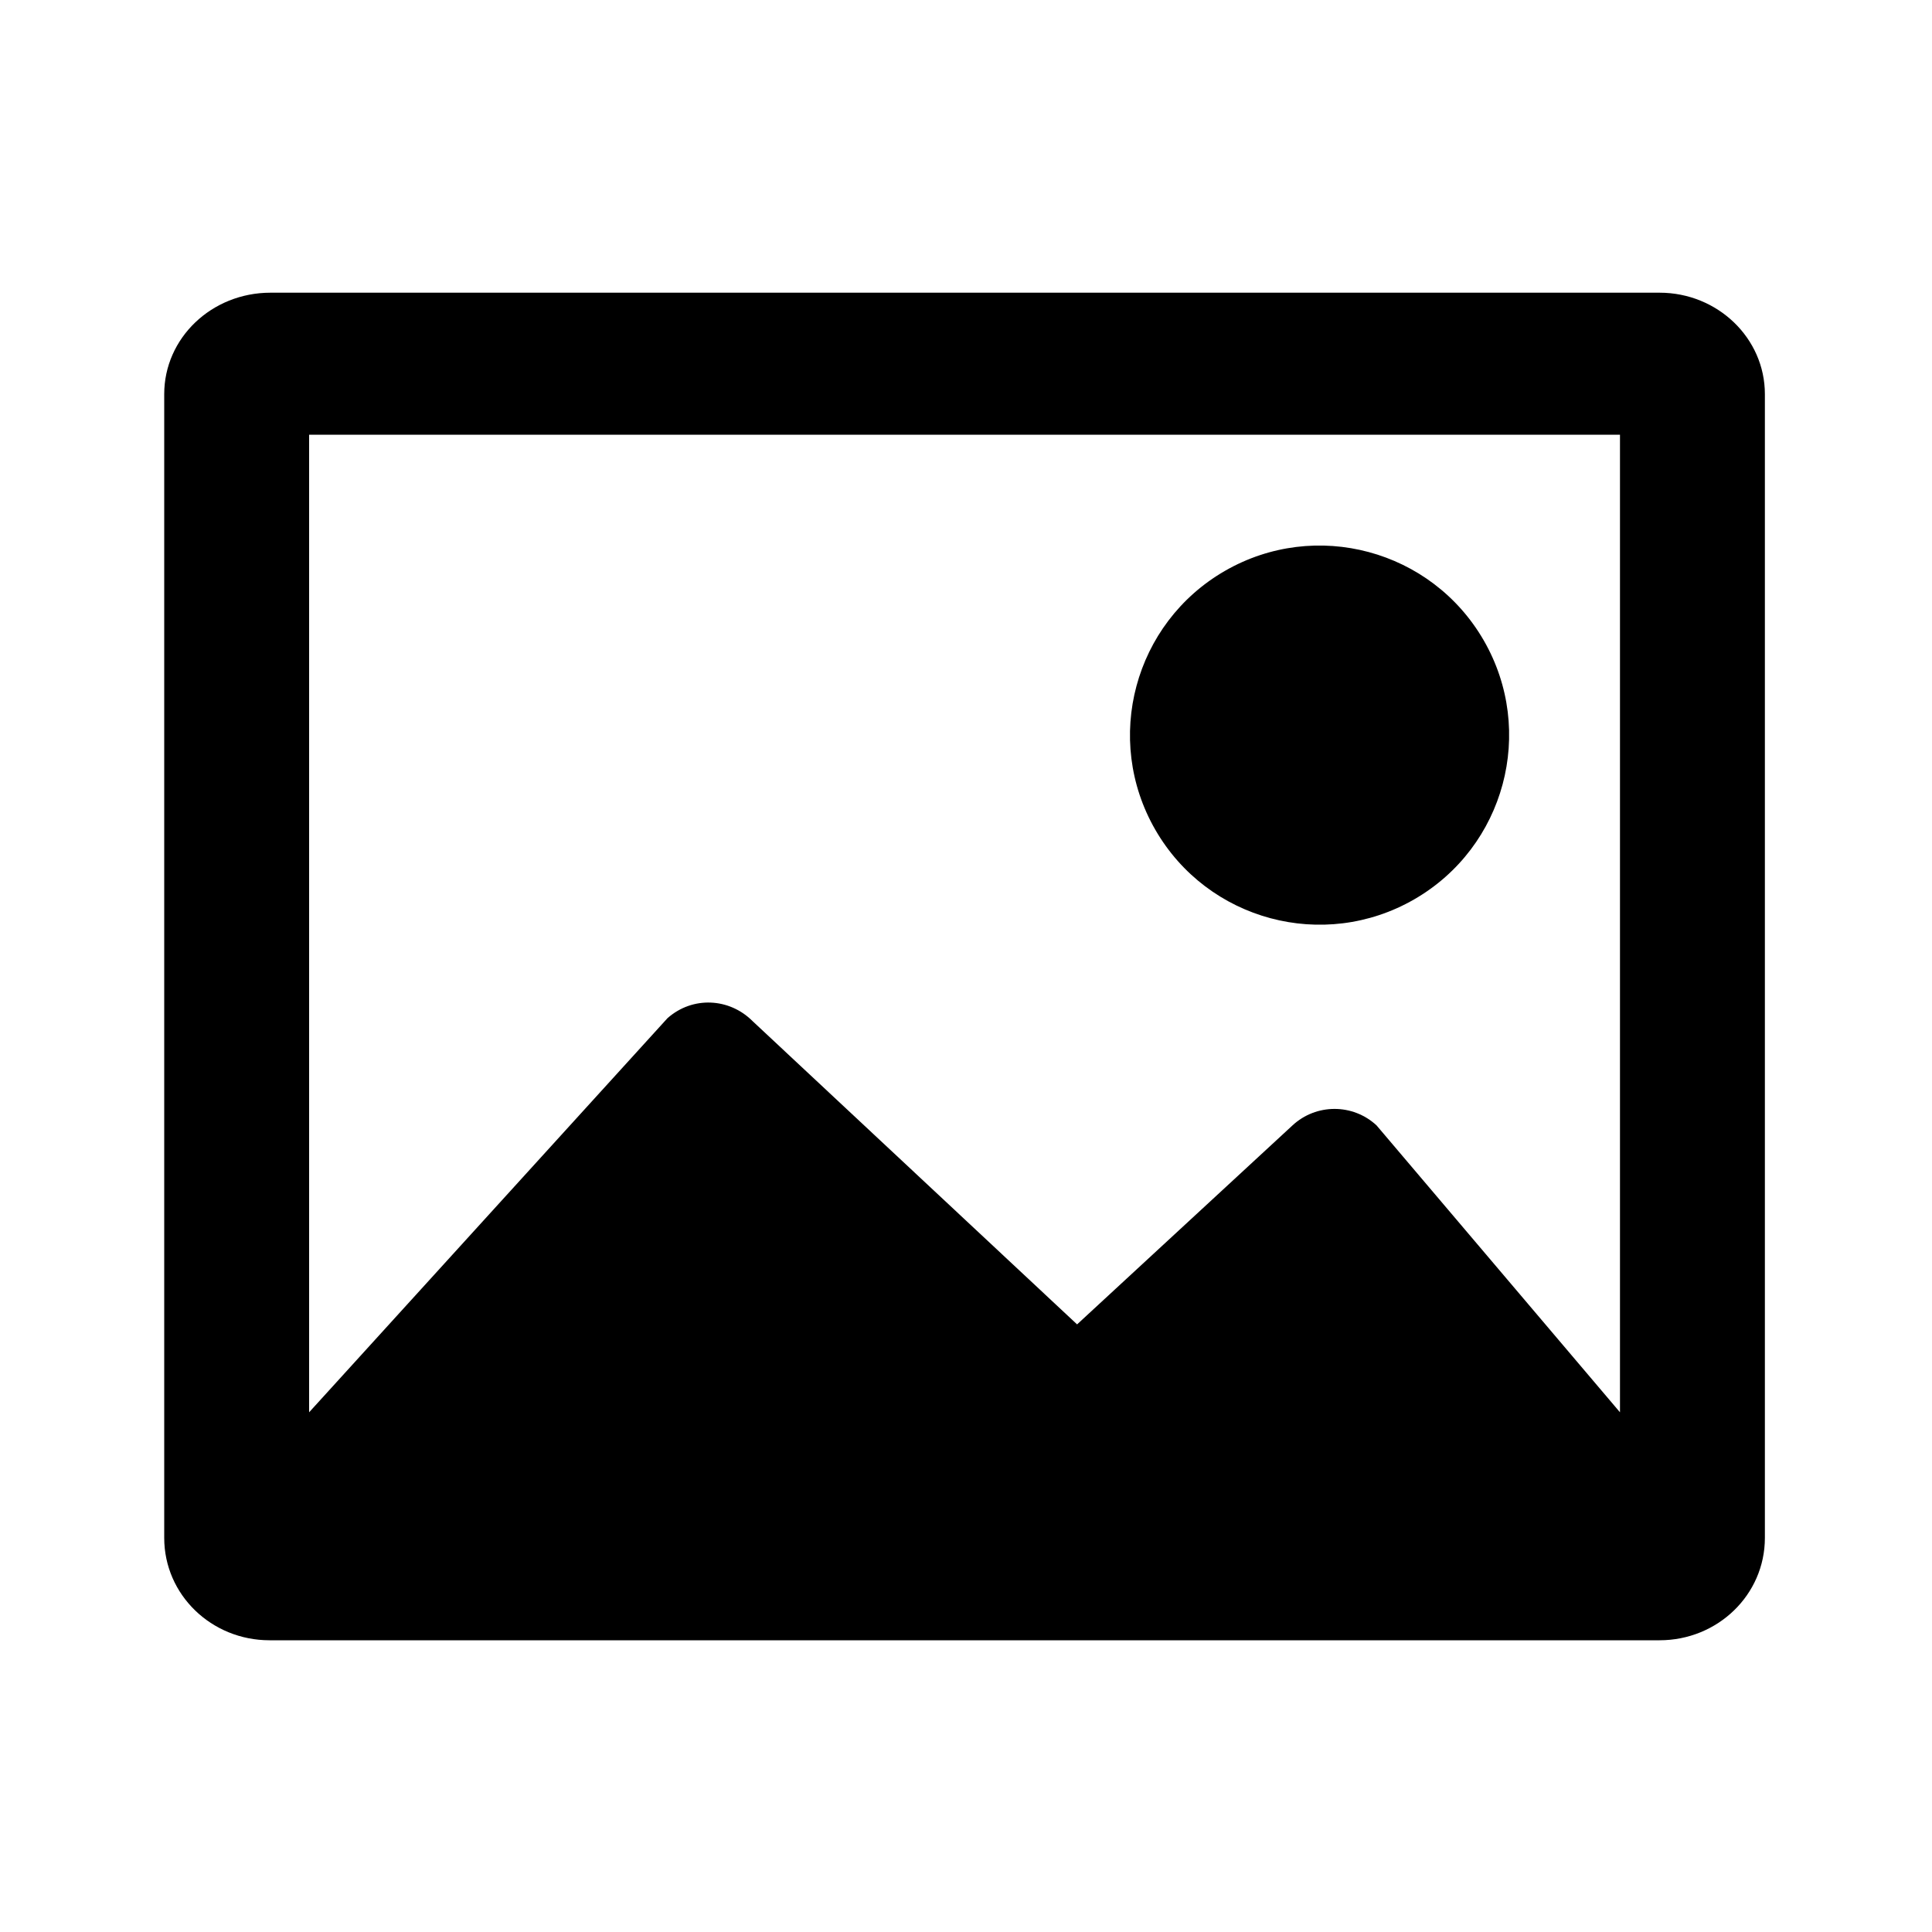
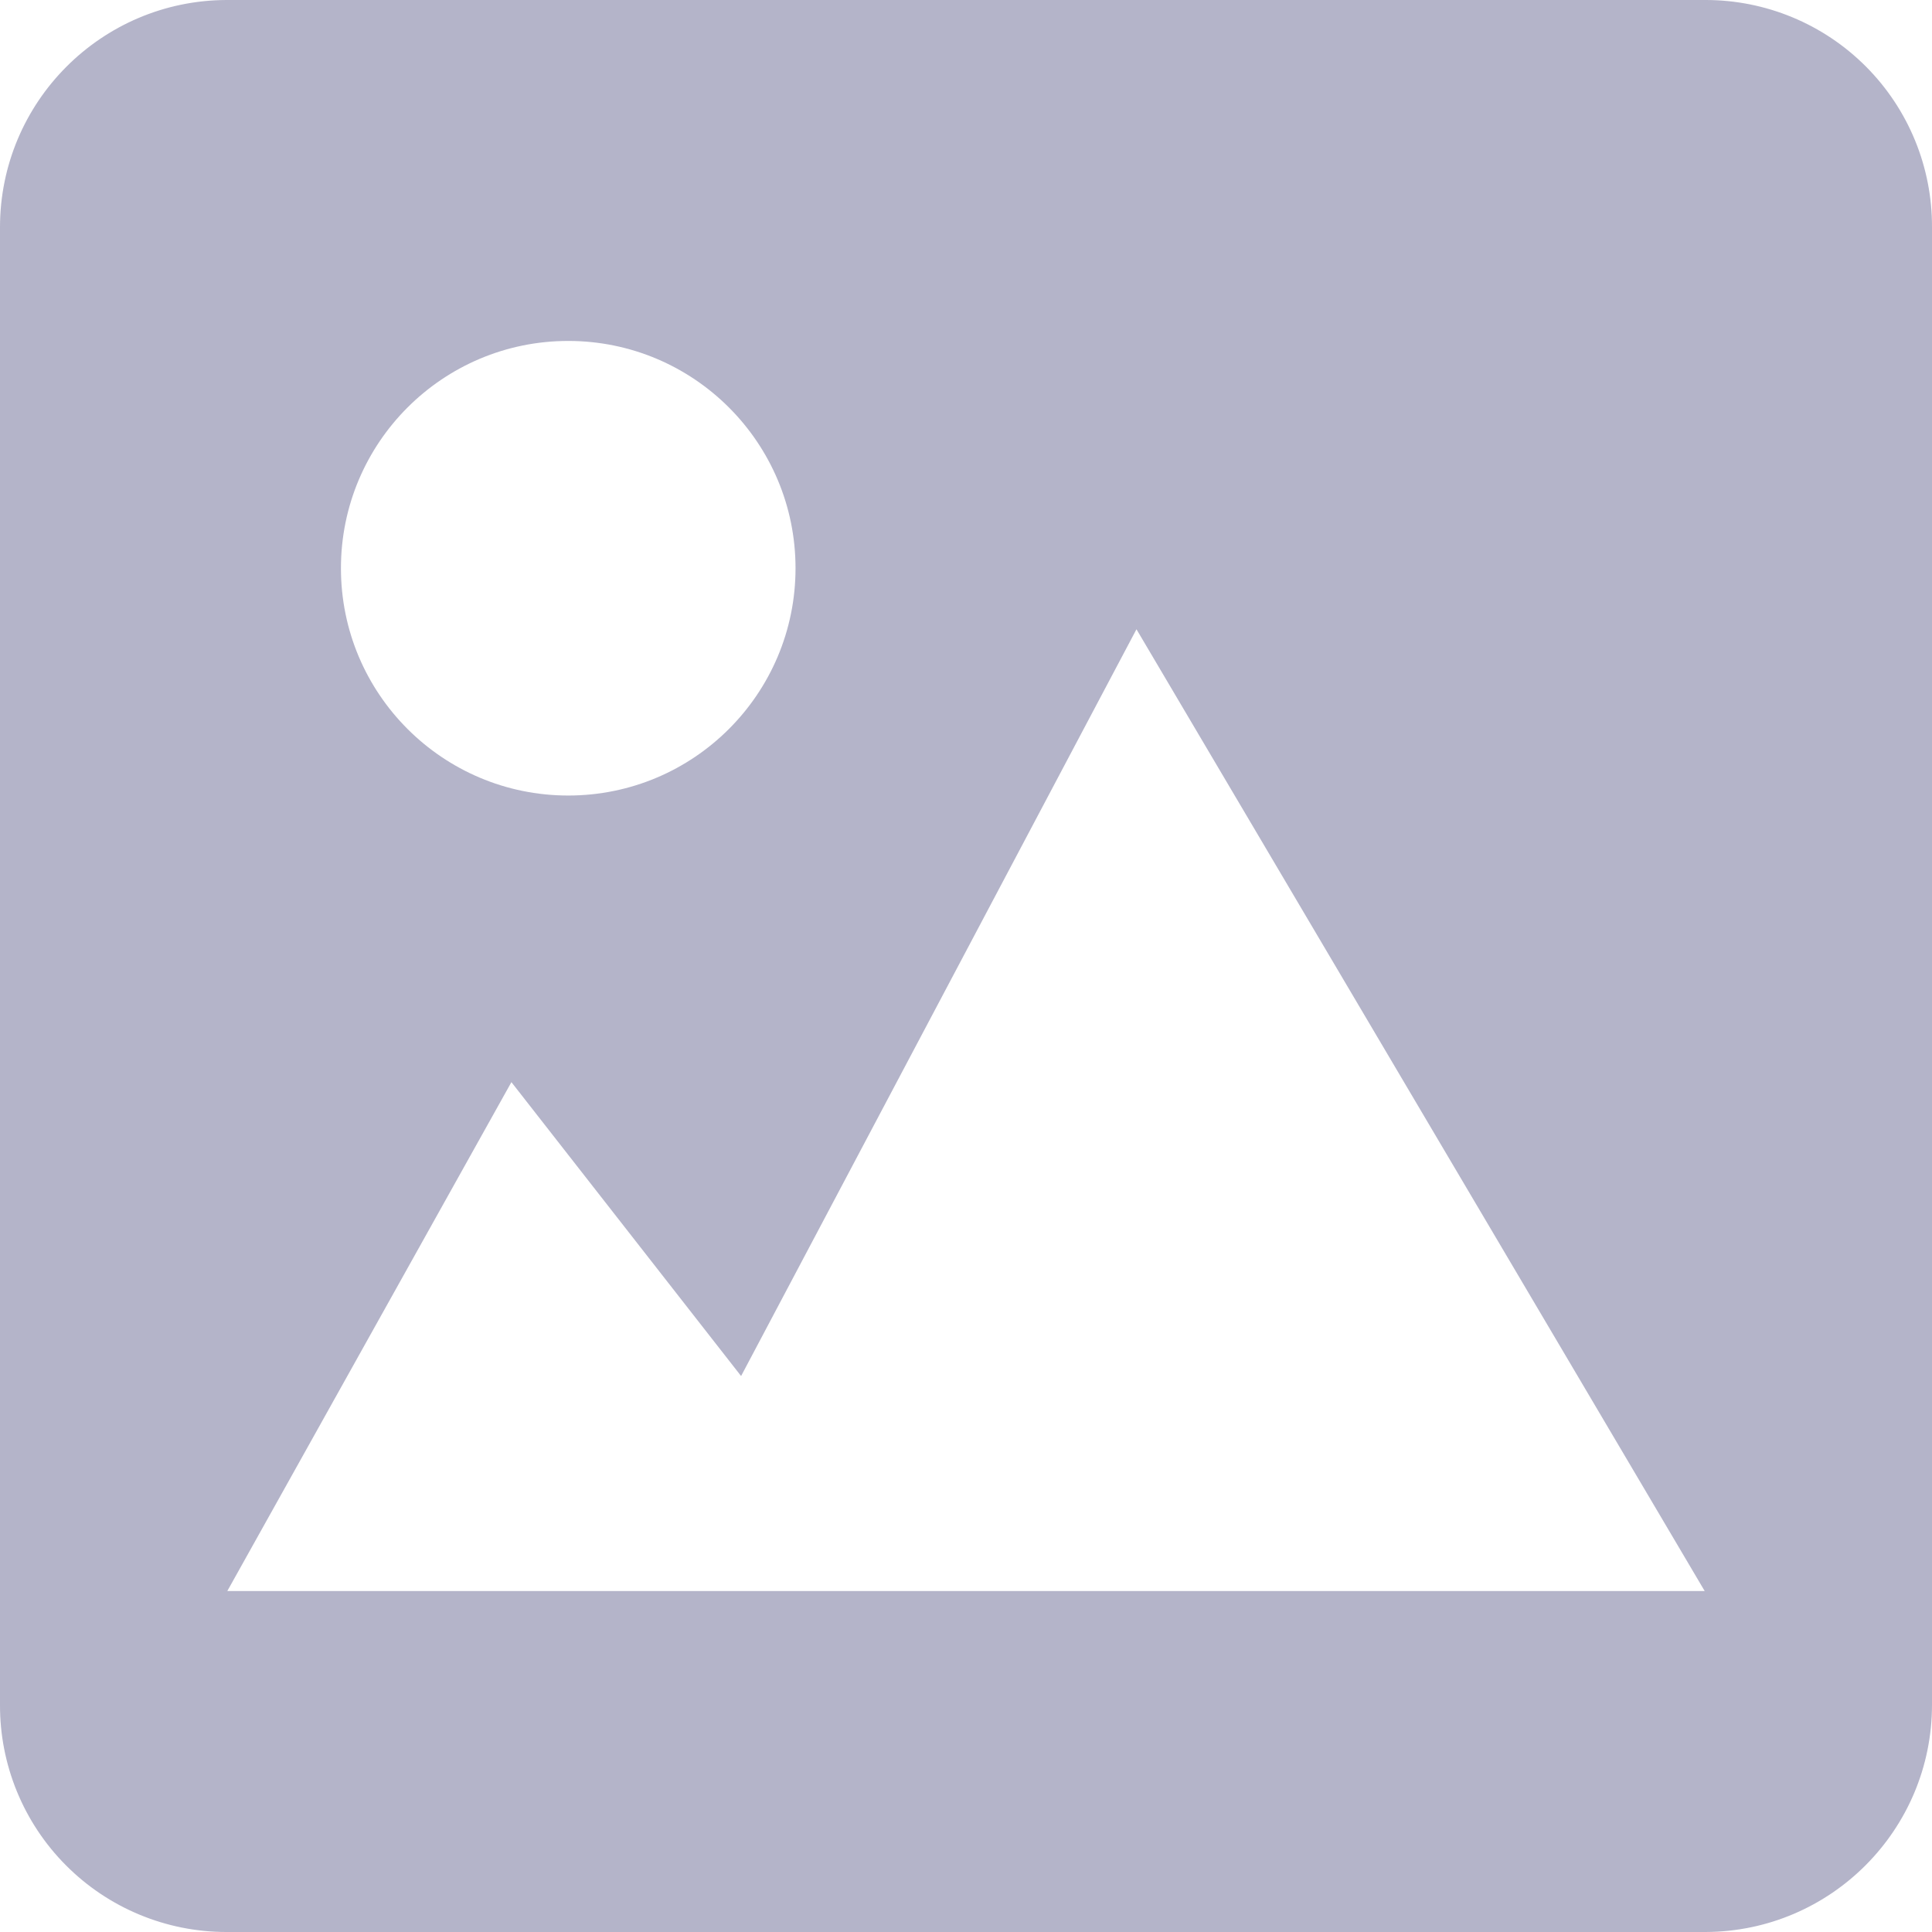
- <svg xmlns="http://www.w3.org/2000/svg" viewBox="0 0 20 20">
-   <path d="M6.91 10.54c.26-.23.64-.21.88.03l3.36 3.14 2.23-2.06a.64.64 0 0 1 .87 0l2.52 2.97V4.5H3.2v10.12l3.71-4.08zm10.27-7.51c.6 0 1.09.47 1.09 1.05v11.84c0 .59-.49 1.06-1.09 1.06H2.79c-.6 0-1.09-.47-1.09-1.06V4.08c0-.58.49-1.05 1.1-1.05h14.38zm-5.22 5.56a1.96 1.96 0 1 1 3.4-1.96 1.96 1.96 0 0 1-3.4 1.96z" />
+ <svg xmlns="http://www.w3.org/2000/svg" id="noun_Image_834189" width="17" height="17" viewBox="0 0 17 17">
+   <g id="Group_12632" data-name="Group 12632">
+     <g id="Group_12631" data-name="Group 12631">
+       <g id="Group_12630" data-name="Group 12630">
+         <path id="Path_17204" data-name="Path 17204" d="M8.521,16.108,6.5,13.522,4,18H17L12,9.537ZM2,6A2,2,0,0,1,3.991,4H17.009A1.992,1.992,0,0,1,19,6V19a2,2,0,0,1-1.991,2H3.991A1.992,1.992,0,0,1,2,19Zm5,5A2,2,0,1,0,5,9,2,2,0,0,0,7,11Z" transform="translate(-2 -4)" fill="#b4b4c9" fill-rule="evenodd" />
+       </g>
+     </g>
+   </g>
</svg>
